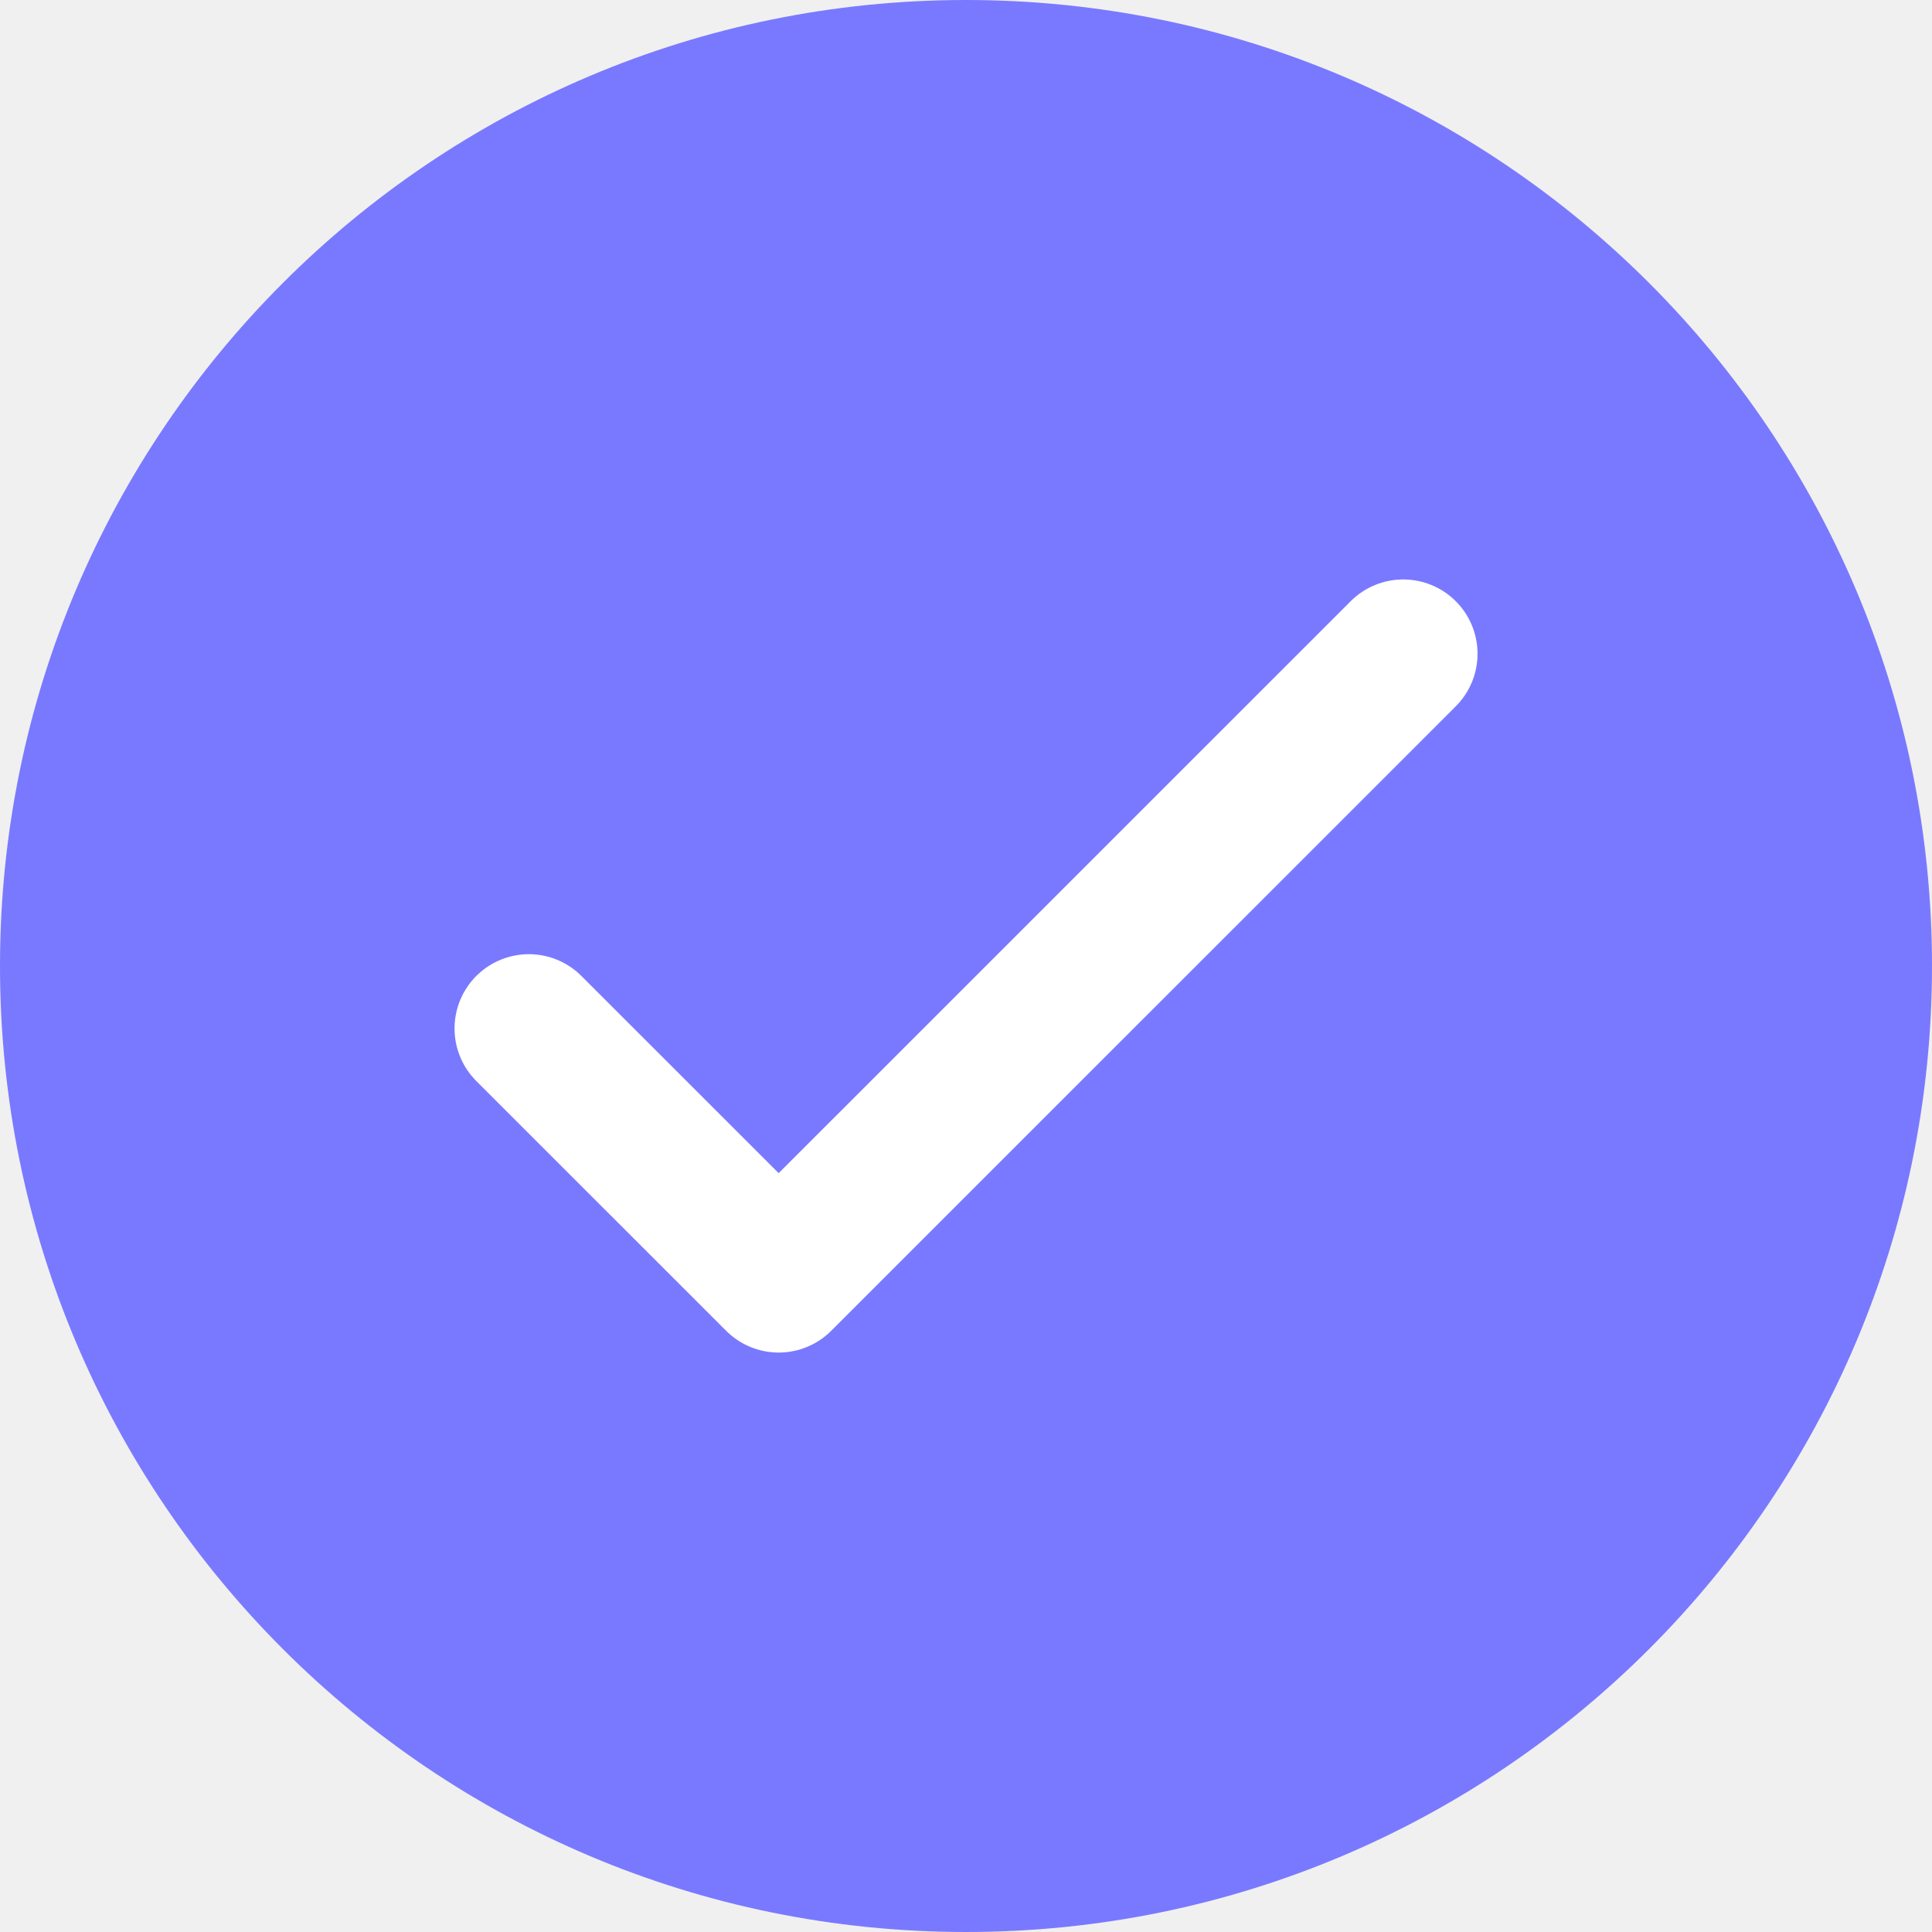
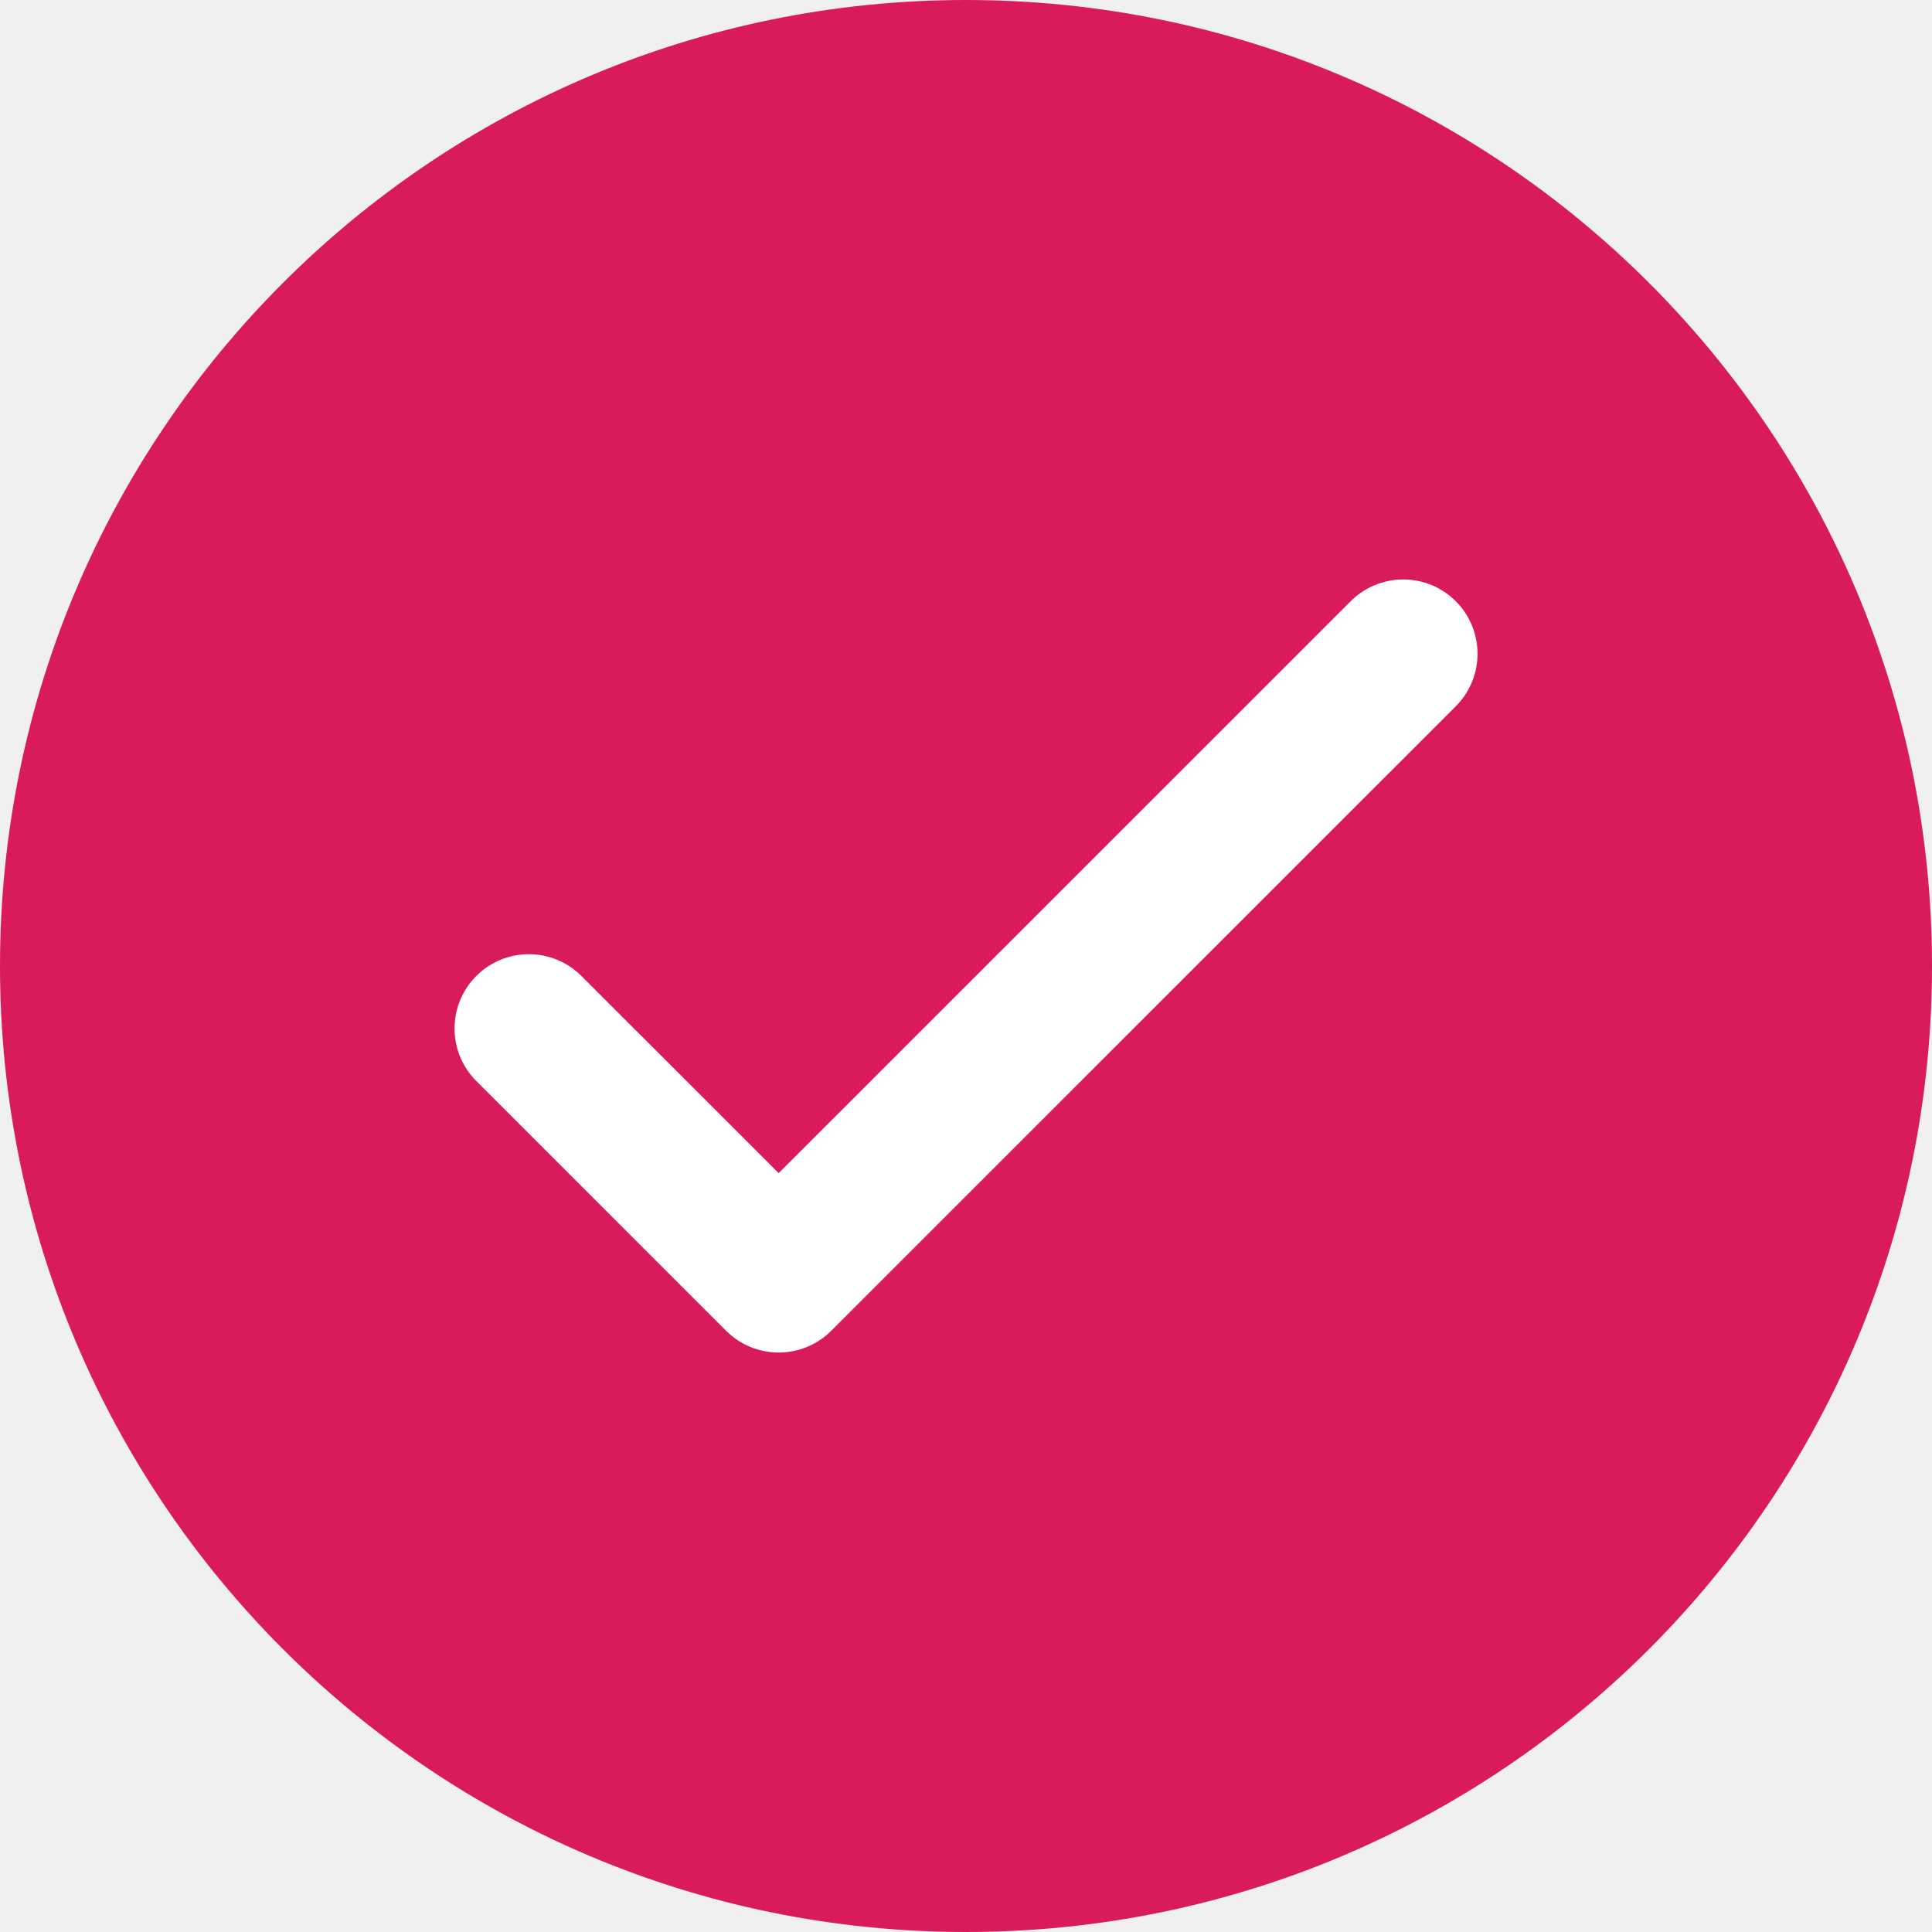
<svg xmlns="http://www.w3.org/2000/svg" width="26" height="26" viewBox="0 0 26 26" fill="none">
  <g clip-path="url(#clip0_14414_9127)">
-     <path d="M13 26C20.18 26 26 20.18 26 13C26 5.82 20.18 0 13 0C5.82 0 0 5.82 0 13C0 20.18 5.82 26 13 26Z" fill="#7979FF" />
+     <path d="M13 26C20.18 26 26 20.18 26 13C26 5.82 20.18 0 13 0C5.82 0 0 5.82 0 13C0 20.18 5.82 26 13 26Z" fill="#D91B5C" />
    <path d="M7.117 13.841L10.479 17.202L18.884 8.798" stroke="white" stroke-width="2" stroke-linecap="round" stroke-linejoin="round" />
  </g>
  <defs>
    <clipPath id="clip0_14414_9127">
      <rect width="26" height="26" fill="white" />
    </clipPath>
  </defs>
</svg>
